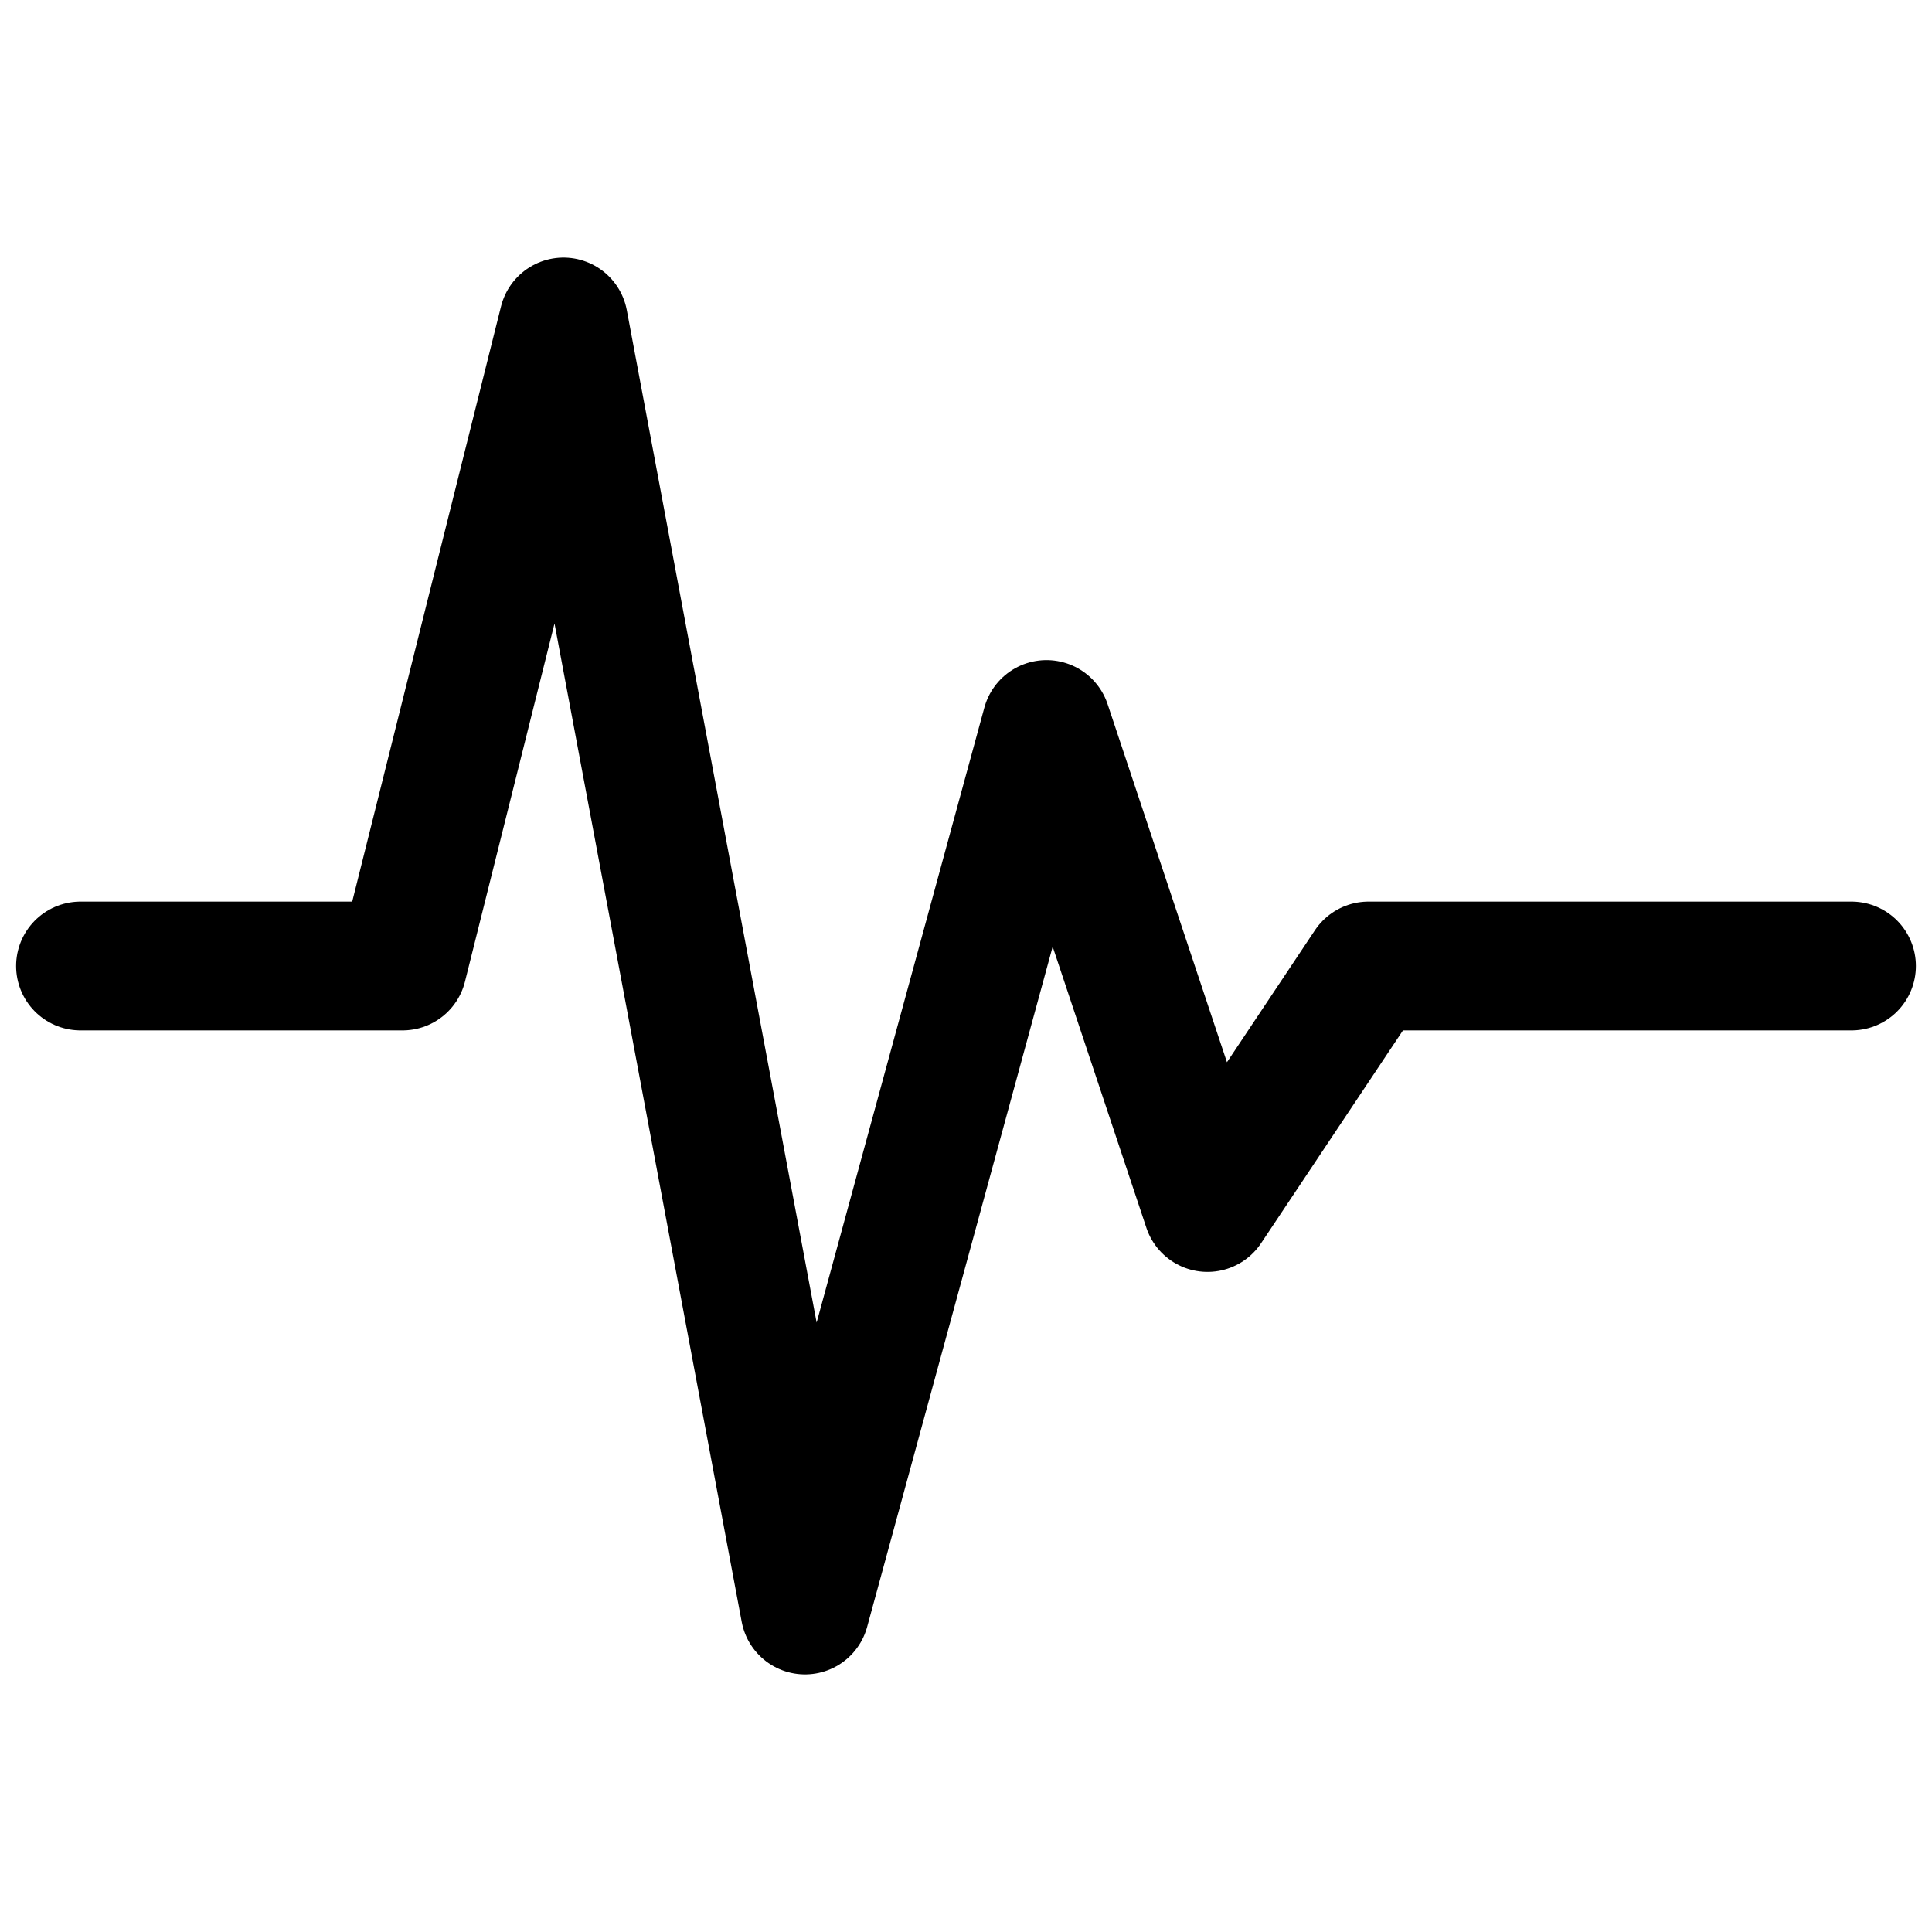
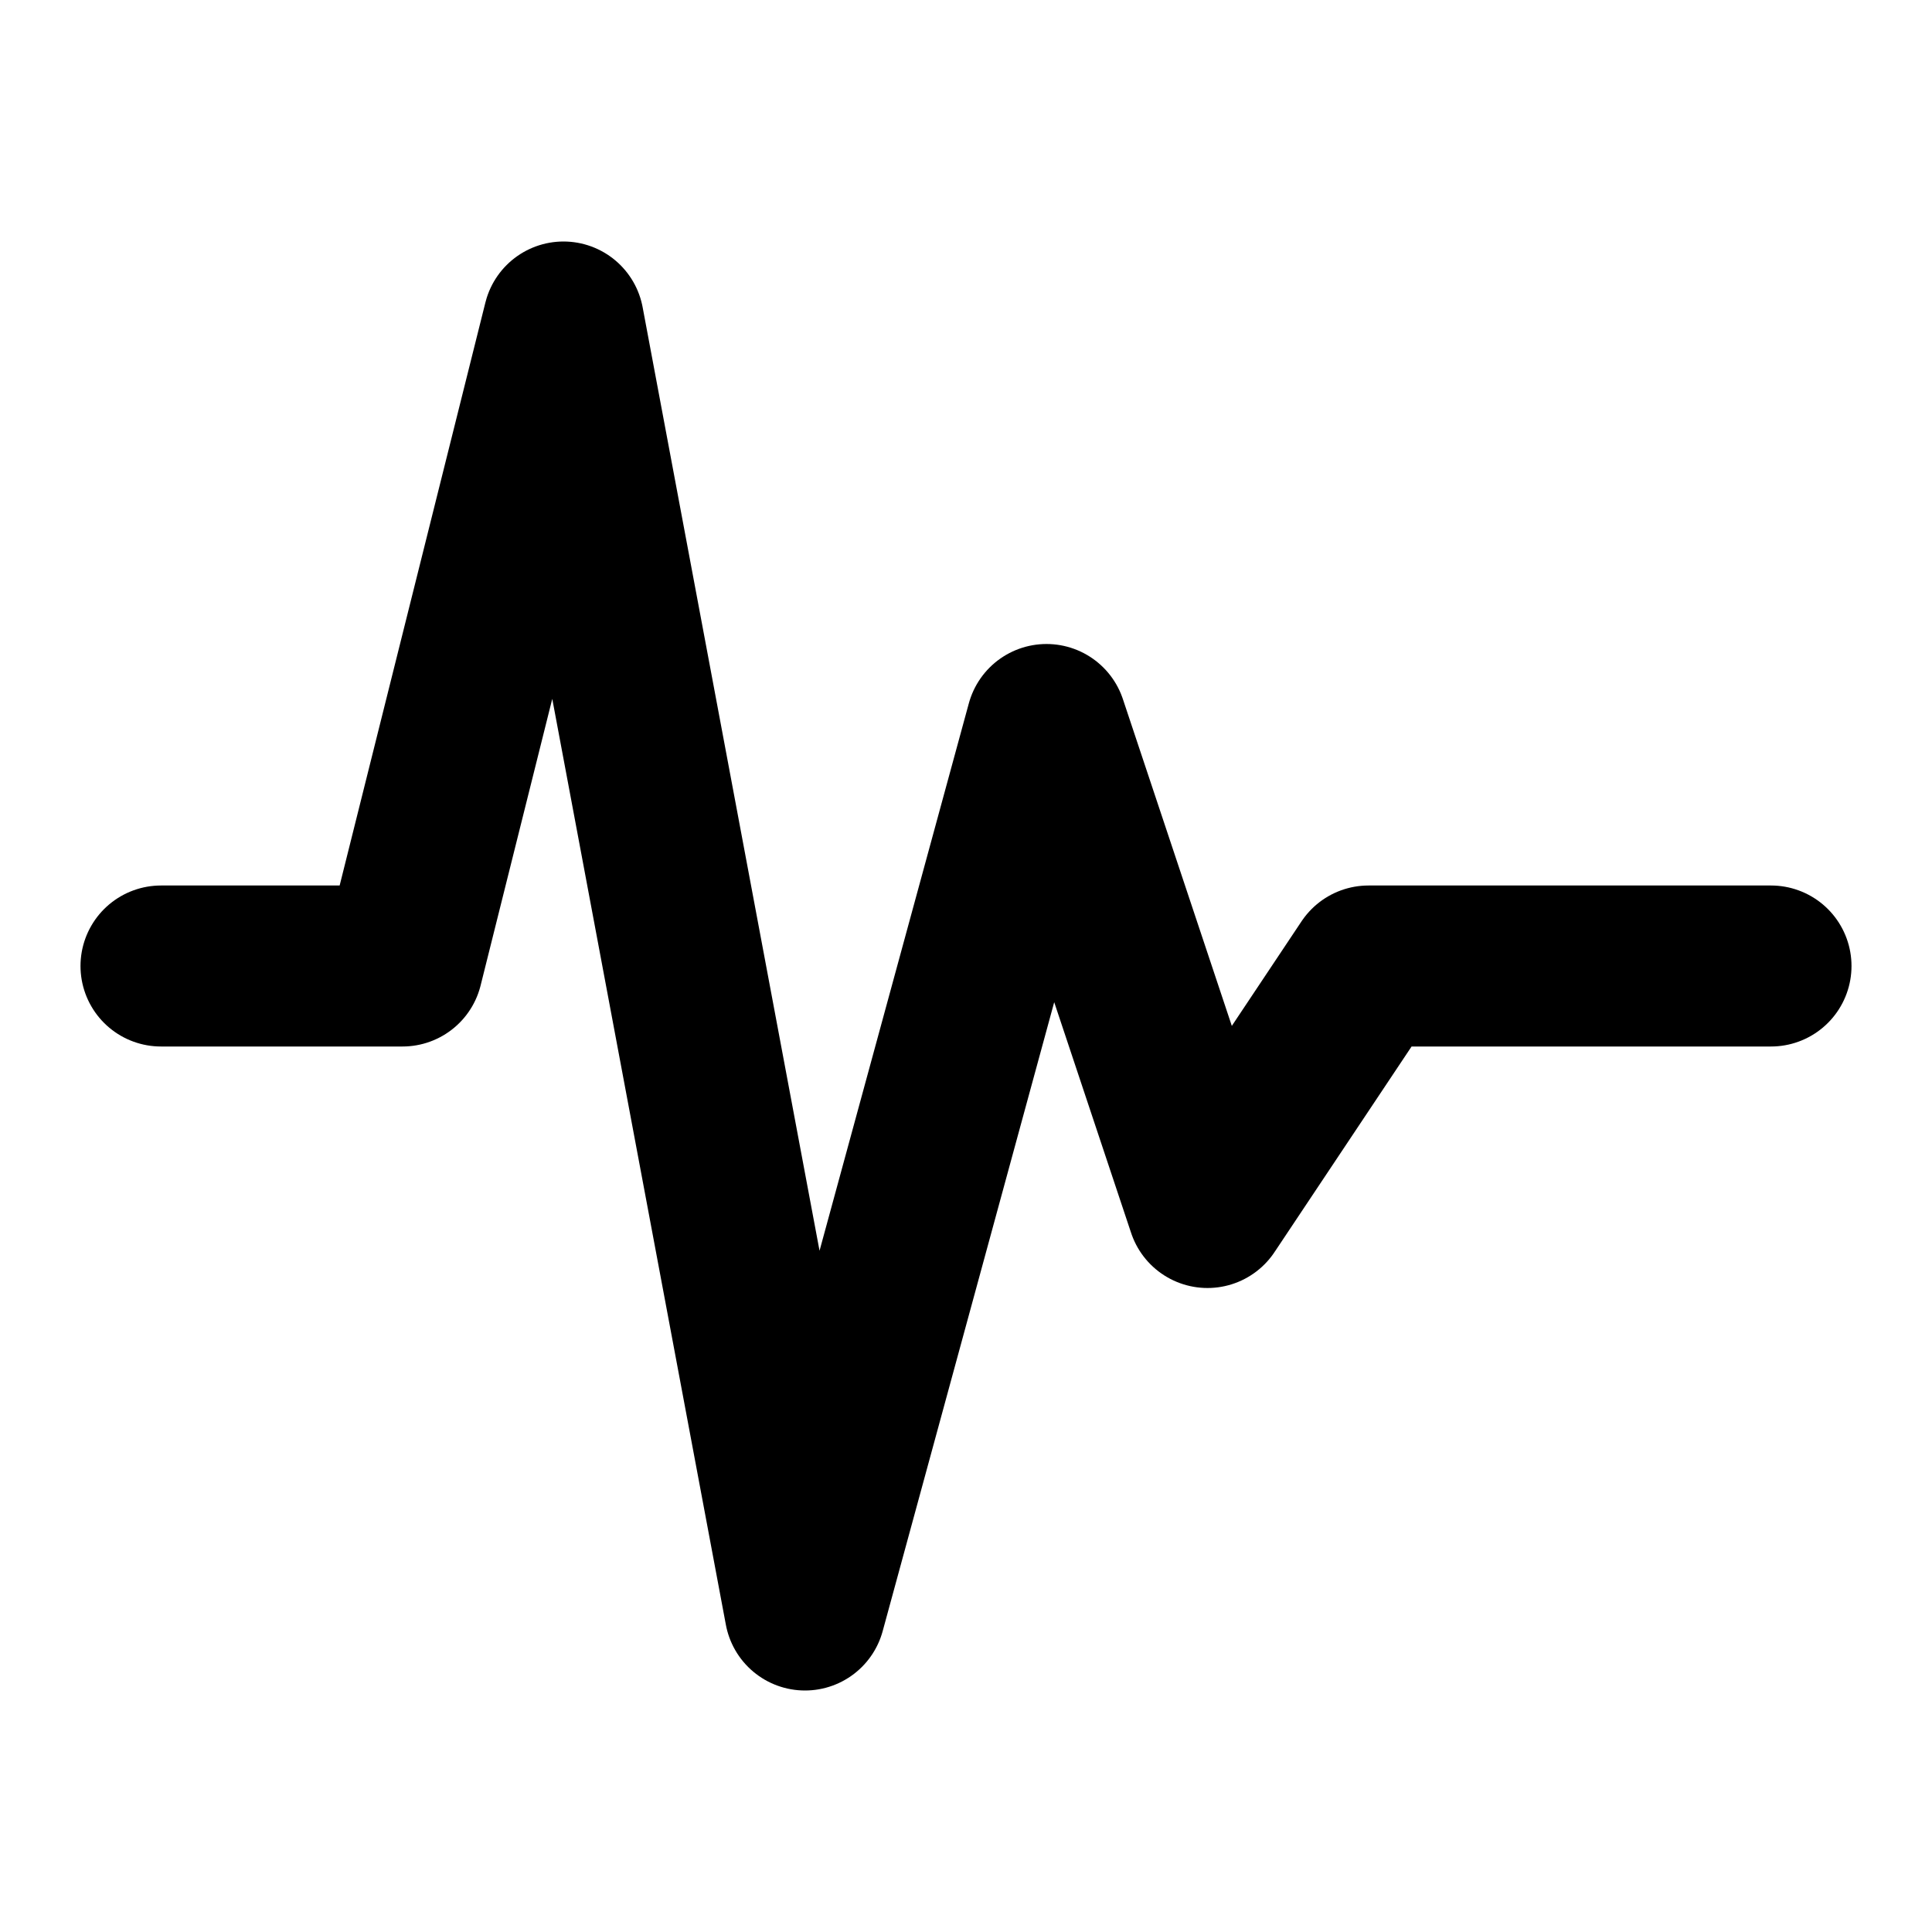
- <svg xmlns="http://www.w3.org/2000/svg" viewBox="0 0 24 24" fill="none" stroke="currentColor" stroke-width="1.6" stroke-linecap="round" stroke-linejoin="round">
-   <polyline points="1,12 5,12 7,4 10,20 13,9 15,15 17,12 23,12" />
+ <svg xmlns="http://www.w3.org/2000/svg" viewBox="0 0 24 24">
+   <path d="M2 12 H5 L7 4 L10 20 L13 9 L15 15 L17 12 H22" fill="none" stroke="currentColor" stroke-width="2" stroke-linecap="round" stroke-linejoin="round" />
</svg>
